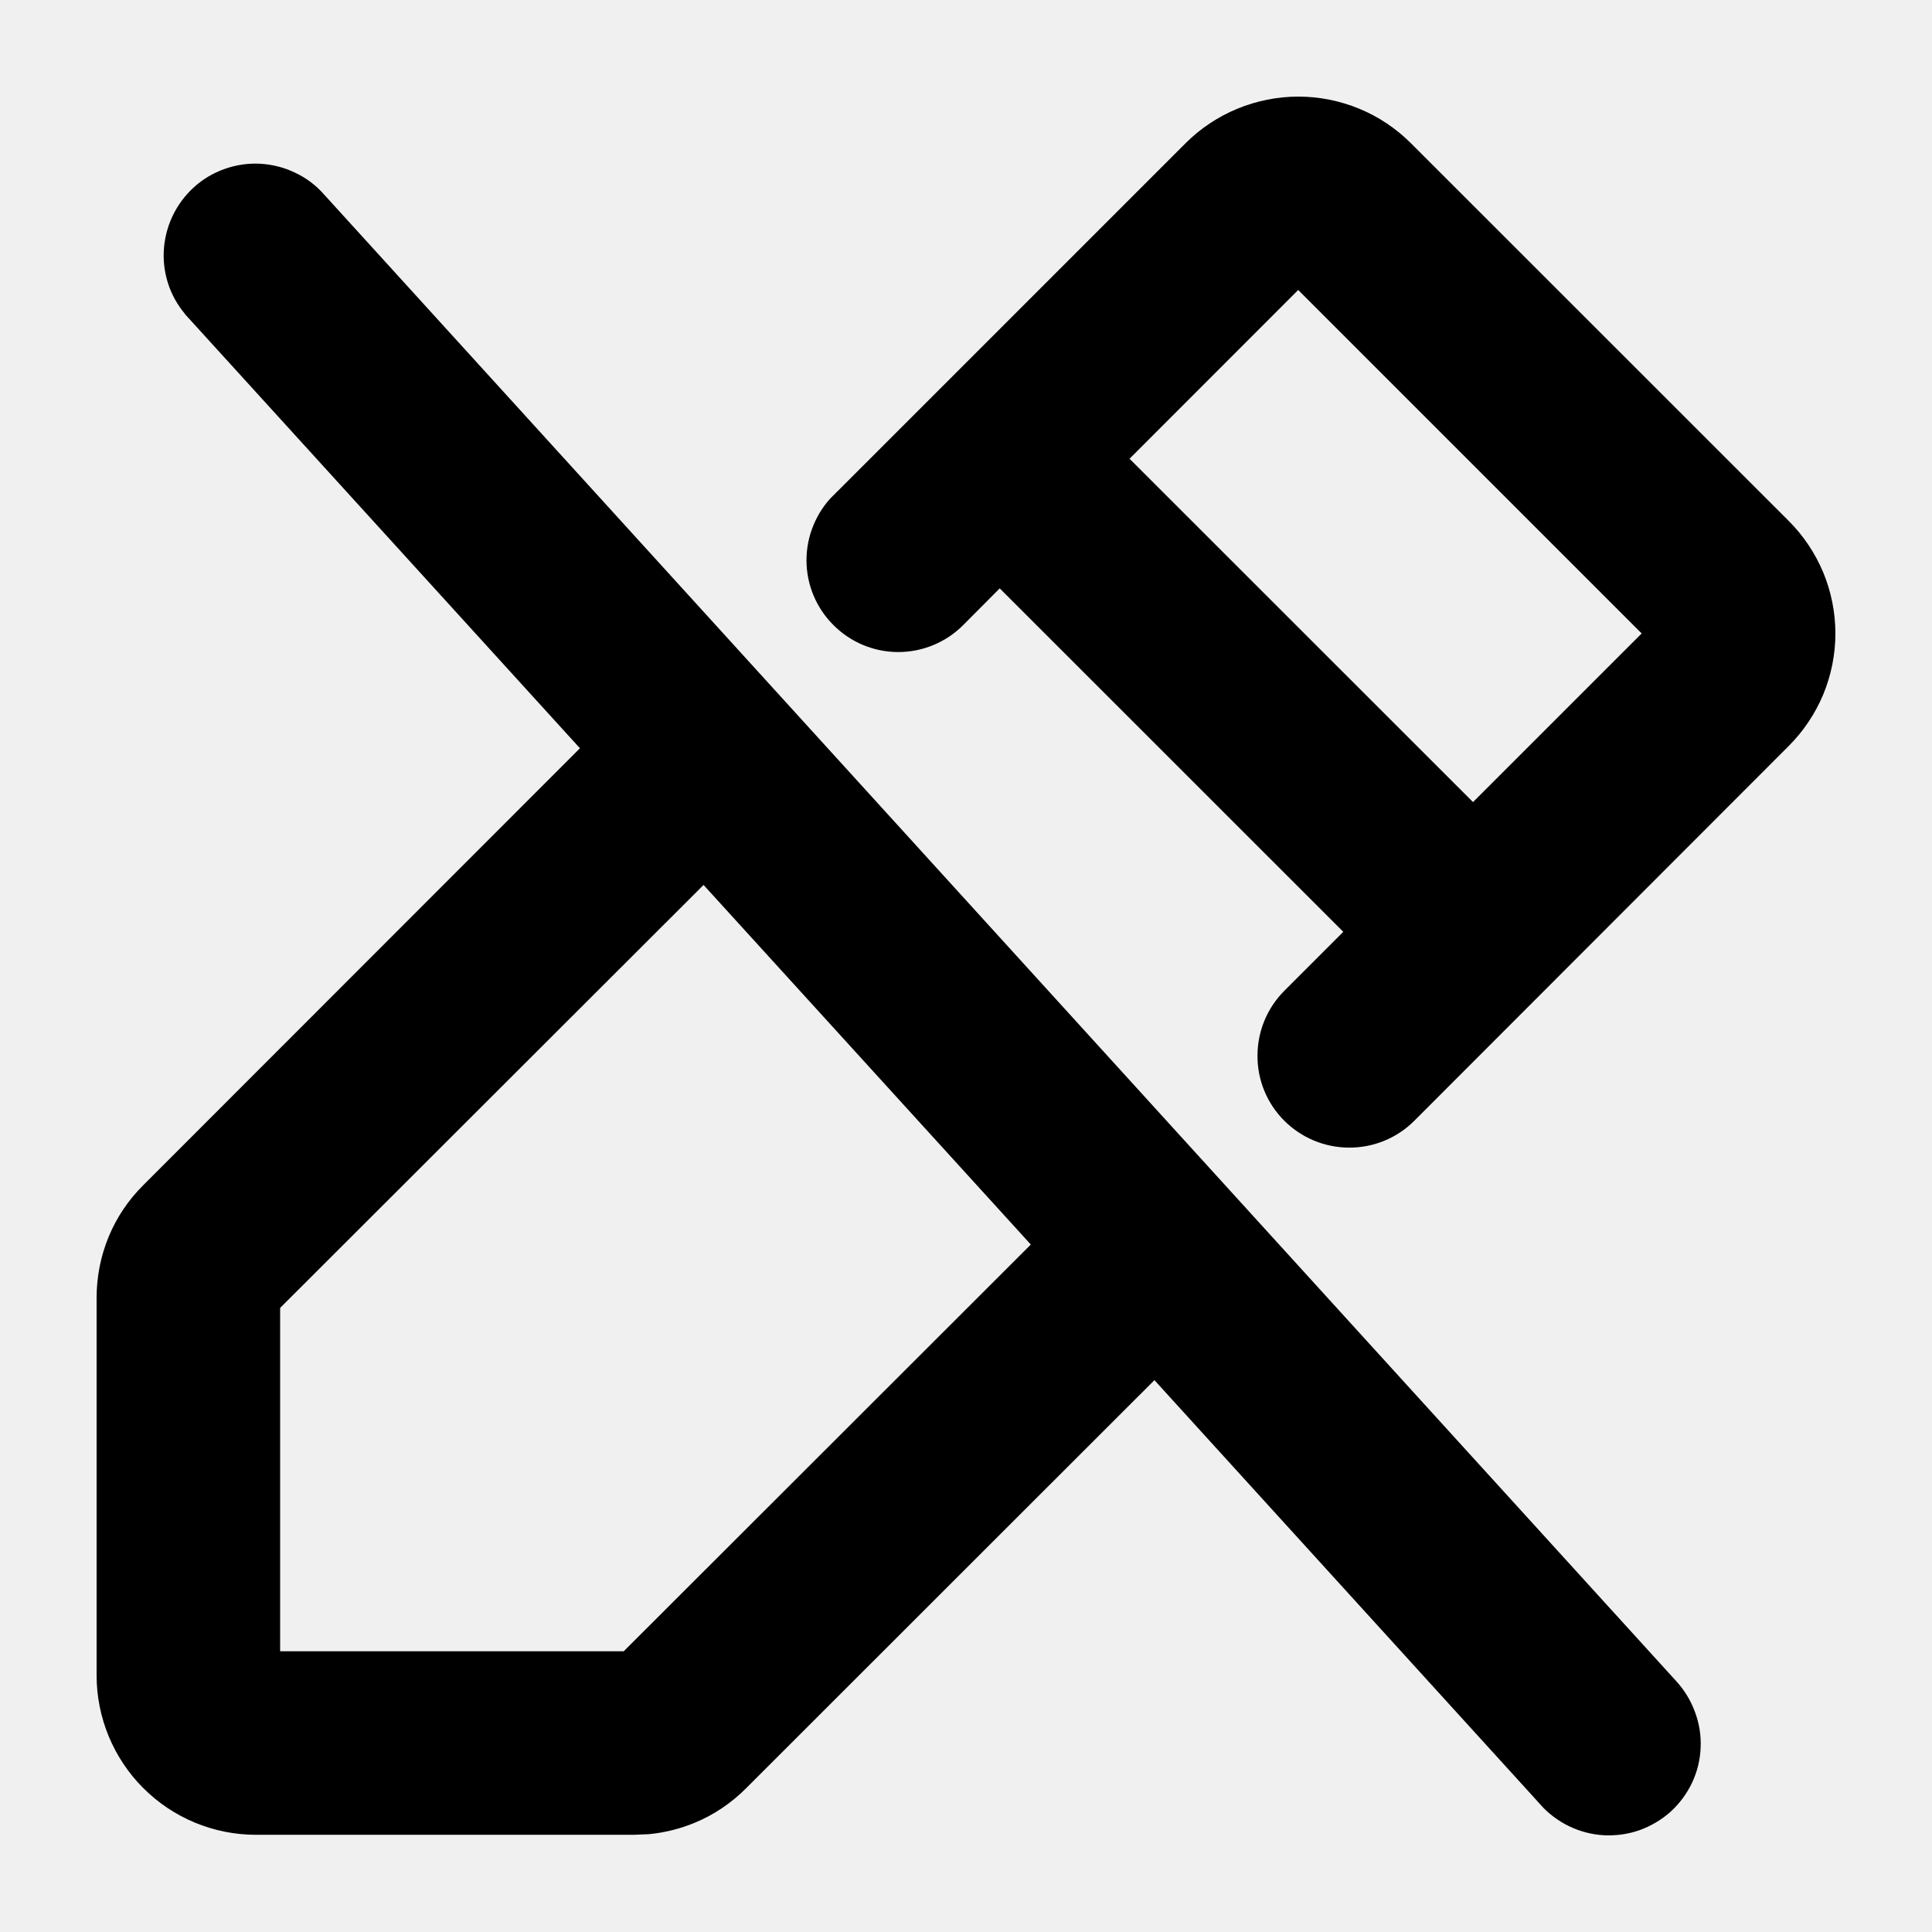
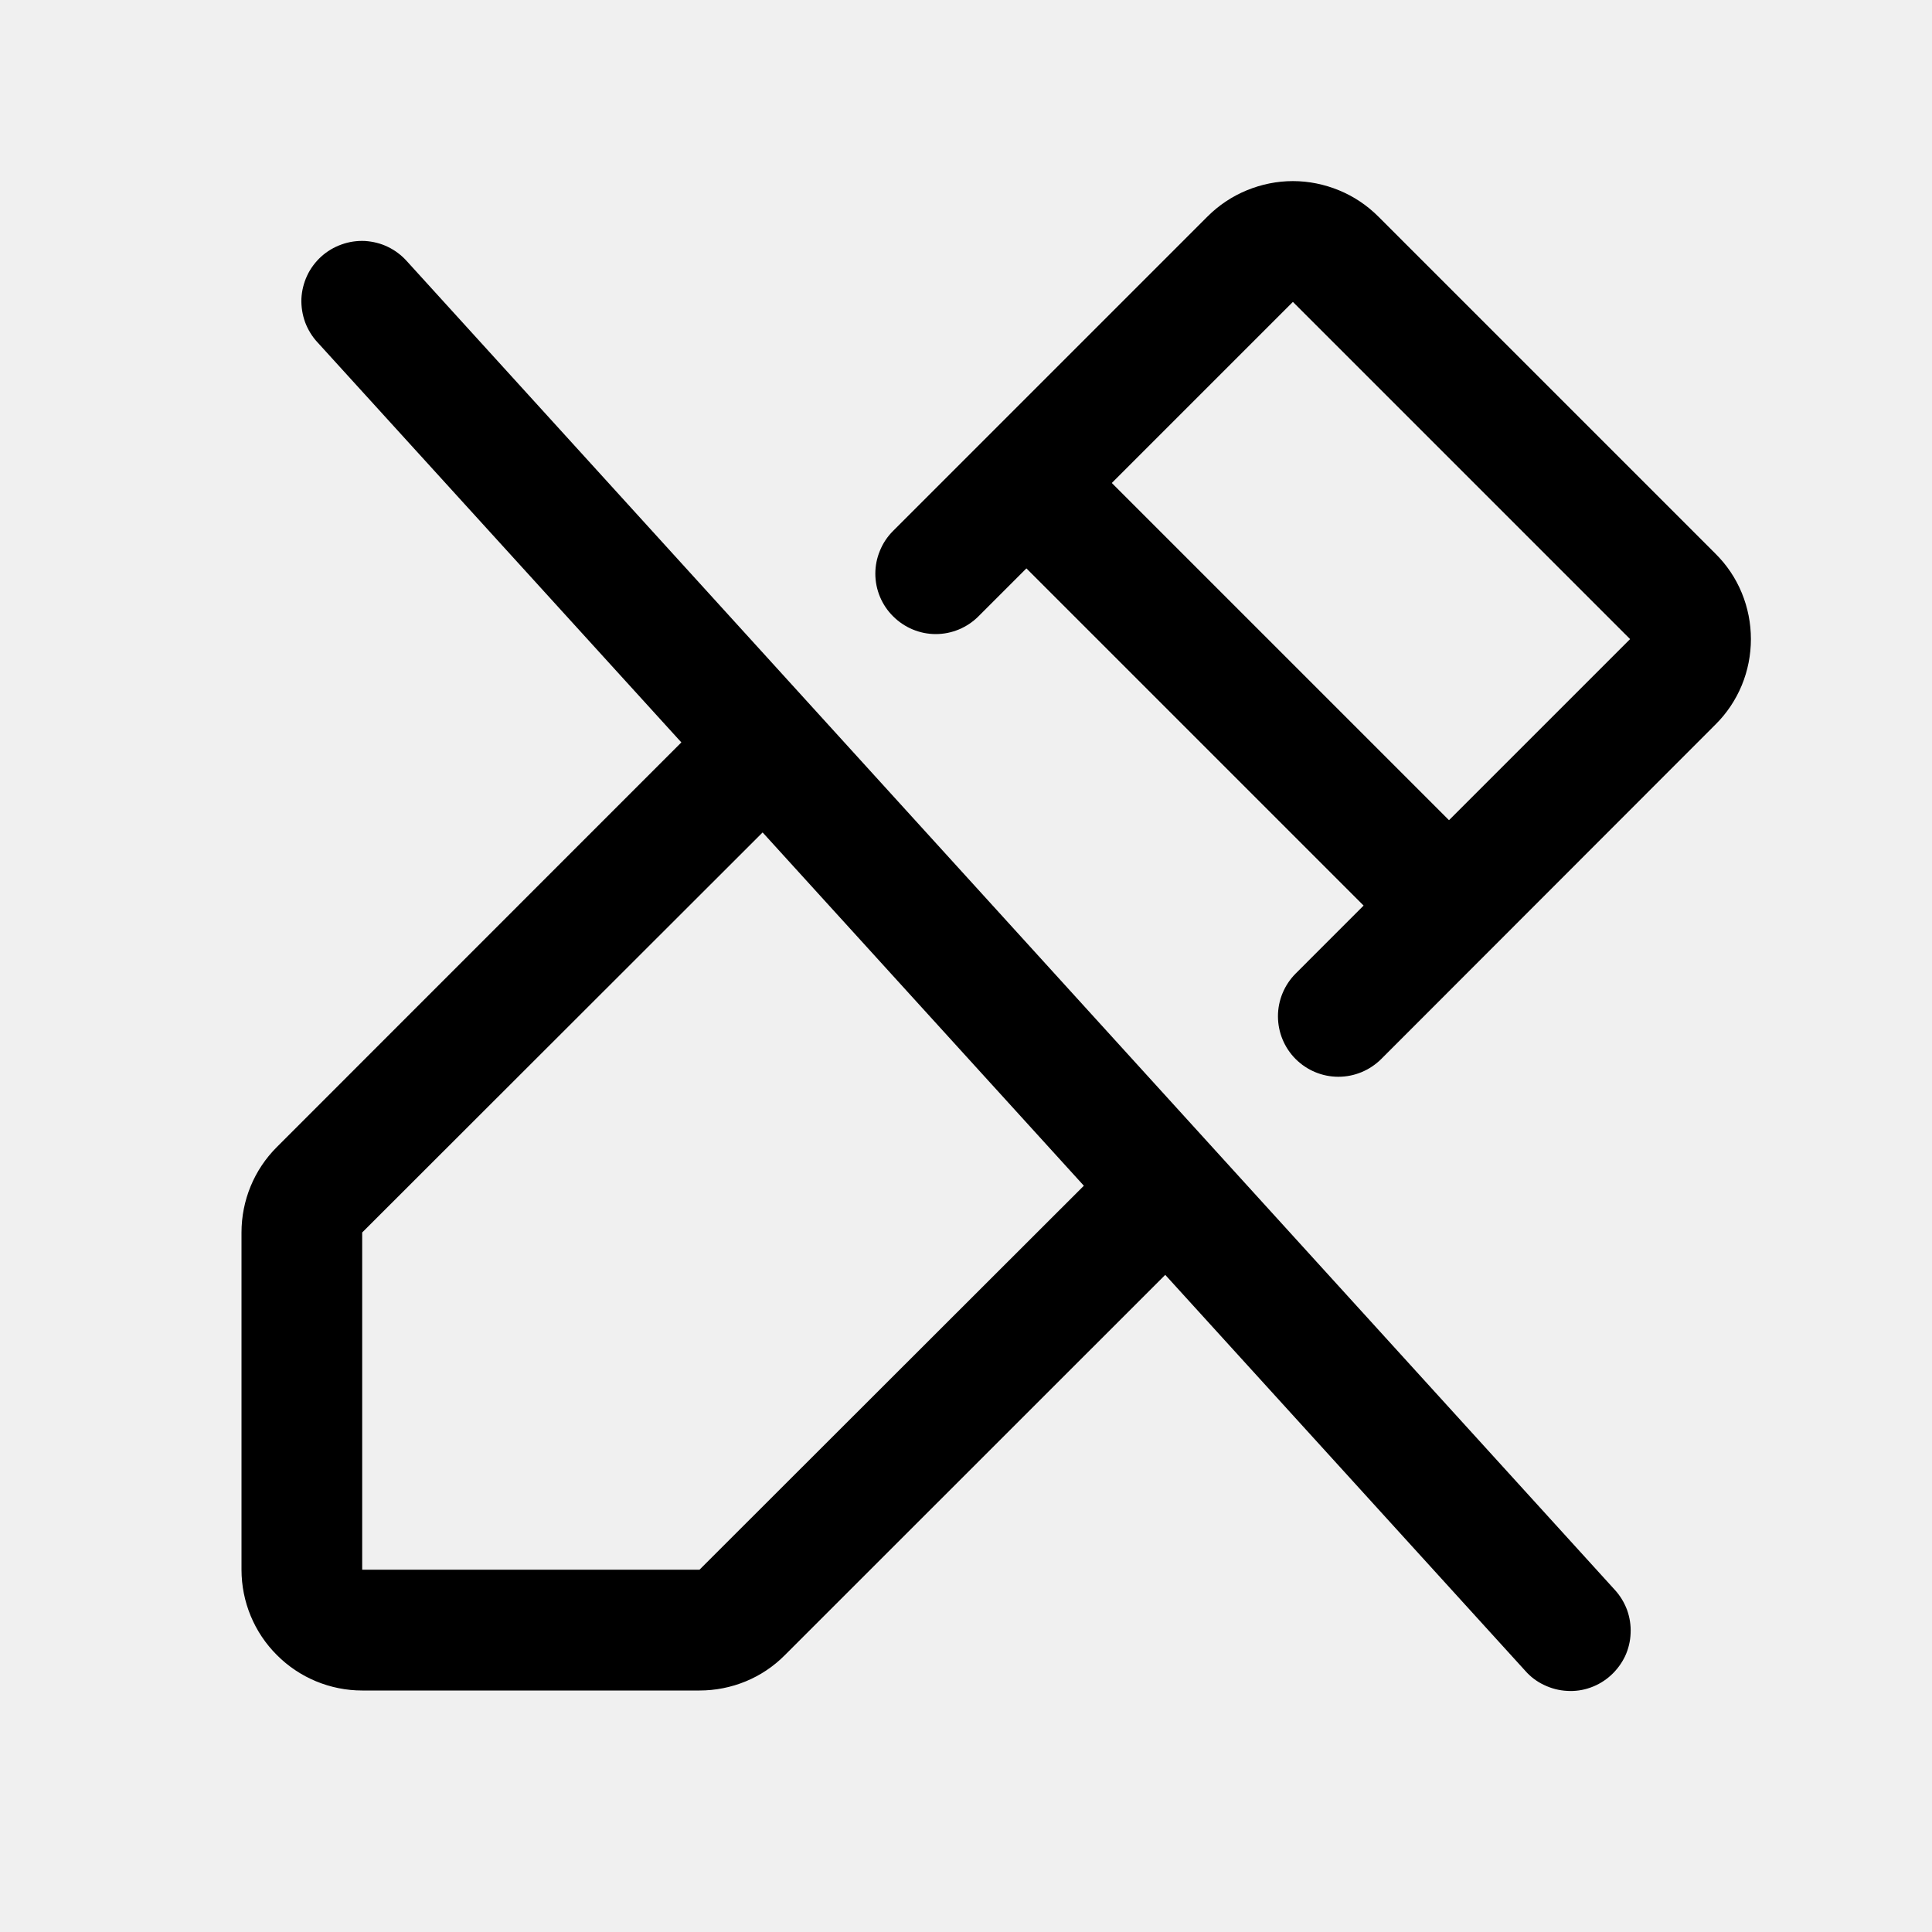
- <svg xmlns="http://www.w3.org/2000/svg" width="16" height="16" viewBox="0 0 16 16" fill="none">
-   <g clip-path="url(#clip0_1422_6372)">
-     <path d="M2.151 1.456C2.238 1.461 2.324 1.483 2.402 1.521C2.481 1.558 2.551 1.611 2.608 1.676L13.808 13.99C13.867 14.054 13.913 14.13 13.943 14.212C13.974 14.294 13.988 14.381 13.984 14.468C13.981 14.555 13.96 14.641 13.923 14.72C13.886 14.799 13.833 14.87 13.769 14.929C13.704 14.987 13.628 15.032 13.546 15.062C13.464 15.091 13.376 15.103 13.289 15.099C13.202 15.094 13.117 15.072 13.038 15.034C12.96 14.996 12.889 14.943 12.831 14.878V14.877L9.564 11.285L6.11 14.737C5.997 14.851 5.863 14.942 5.715 15.003C5.604 15.049 5.487 15.078 5.368 15.09L5.248 15.095H2.12C1.797 15.095 1.487 14.967 1.258 14.738C1.029 14.51 0.9 14.198 0.9 13.875V10.748C0.9 10.588 0.931 10.429 0.992 10.281C1.053 10.133 1.143 9.999 1.257 9.886L4.941 6.2L1.632 2.563V2.562C1.573 2.499 1.526 2.424 1.496 2.343C1.466 2.261 1.452 2.174 1.456 2.087C1.46 2 1.481 1.914 1.518 1.835C1.555 1.756 1.607 1.685 1.672 1.626C1.736 1.567 1.812 1.522 1.895 1.493C1.977 1.464 2.064 1.451 2.151 1.456ZM2.22 10.79V13.775H5.207L8.675 10.31L5.83 7.184L2.22 10.79ZM10.752 0.9C10.912 0.9 11.071 0.932 11.219 0.993C11.367 1.054 11.501 1.144 11.614 1.257L14.742 4.384C14.855 4.497 14.945 4.631 15.007 4.779C15.068 4.927 15.1 5.086 15.1 5.246C15.1 5.406 15.068 5.565 15.007 5.713C14.945 5.861 14.855 5.995 14.742 6.108L11.641 9.212C11.517 9.336 11.348 9.405 11.173 9.404C10.998 9.404 10.83 9.334 10.706 9.21C10.582 9.086 10.513 8.918 10.514 8.743C10.514 8.568 10.583 8.4 10.707 8.276L11.266 7.717L8.279 4.731L7.906 5.106C7.783 5.23 7.614 5.3 7.439 5.3C7.264 5.3 7.096 5.23 6.973 5.106C6.849 4.983 6.779 4.815 6.779 4.64C6.779 4.553 6.796 4.468 6.829 4.388C6.862 4.308 6.91 4.234 6.972 4.173H6.973L9.889 1.257C10.002 1.144 10.137 1.054 10.285 0.993C10.433 0.932 10.592 0.9 10.752 0.9ZM9.213 3.799L12.199 6.784L13.737 5.246L10.751 2.26L9.213 3.799Z" fill="currentColor" stroke="currentColor" stroke-width="0.2" />
-   </g>
-   <defs>
-     <clipPath id="clip0_1422_6372">
-       <rect width="16" height="16" fill="white" />
-     </clipPath>
-   </defs>
+ <svg xmlns="http://www.w3.org/2000/svg" width="15" height="15" viewBox="0 0 15 15" fill="none">
+   <path d="M3.159 2.028C3.118 1.982 3.068 1.944 3.012 1.917C2.957 1.89 2.896 1.875 2.834 1.871C2.772 1.868 2.71 1.877 2.652 1.898C2.593 1.919 2.539 1.951 2.493 1.993C2.448 2.034 2.41 2.085 2.384 2.141C2.358 2.197 2.343 2.258 2.34 2.32C2.338 2.382 2.348 2.444 2.369 2.502C2.391 2.56 2.423 2.613 2.466 2.659L5.29 5.764L2.149 8.906C2.062 8.993 1.993 9.096 1.946 9.21C1.899 9.324 1.875 9.446 1.875 9.569V12.187C1.875 12.436 1.974 12.675 2.15 12.85C2.325 13.026 2.564 13.125 2.812 13.125H5.431C5.554 13.125 5.676 13.101 5.79 13.054C5.904 13.007 6.007 12.938 6.094 12.85L9.047 9.898L11.841 12.971C11.882 13.018 11.932 13.056 11.988 13.082C12.044 13.109 12.105 13.125 12.167 13.128C12.229 13.132 12.291 13.123 12.349 13.102C12.408 13.081 12.461 13.049 12.507 13.007C12.553 12.965 12.59 12.915 12.617 12.859C12.643 12.803 12.658 12.742 12.66 12.68C12.663 12.618 12.653 12.556 12.632 12.498C12.61 12.44 12.577 12.386 12.535 12.341L3.159 2.028ZM5.431 12.187H2.812V9.569L5.921 6.463L8.415 9.206L5.431 12.187ZM13.319 4.299L10.701 1.681C10.614 1.594 10.511 1.525 10.397 1.478C10.283 1.431 10.161 1.406 10.038 1.406C9.915 1.406 9.793 1.431 9.679 1.478C9.565 1.525 9.462 1.594 9.375 1.681L6.933 4.123C6.89 4.166 6.855 4.218 6.832 4.275C6.808 4.332 6.796 4.393 6.796 4.454C6.796 4.578 6.846 4.698 6.934 4.785C7.022 4.873 7.141 4.923 7.265 4.923C7.39 4.923 7.509 4.873 7.597 4.785L7.969 4.413L10.587 7.031L10.06 7.558C9.972 7.646 9.922 7.766 9.922 7.89C9.922 8.014 9.971 8.134 10.059 8.222C10.147 8.31 10.266 8.36 10.391 8.36C10.515 8.36 10.634 8.311 10.723 8.223L13.319 5.625C13.407 5.538 13.476 5.434 13.523 5.321C13.57 5.207 13.594 5.085 13.594 4.962C13.594 4.839 13.57 4.717 13.523 4.603C13.476 4.489 13.407 4.386 13.319 4.299ZM11.25 6.368L8.632 3.75L10.038 2.344L12.656 4.962L11.25 6.368Z" fill="currentColor" />
</svg>
